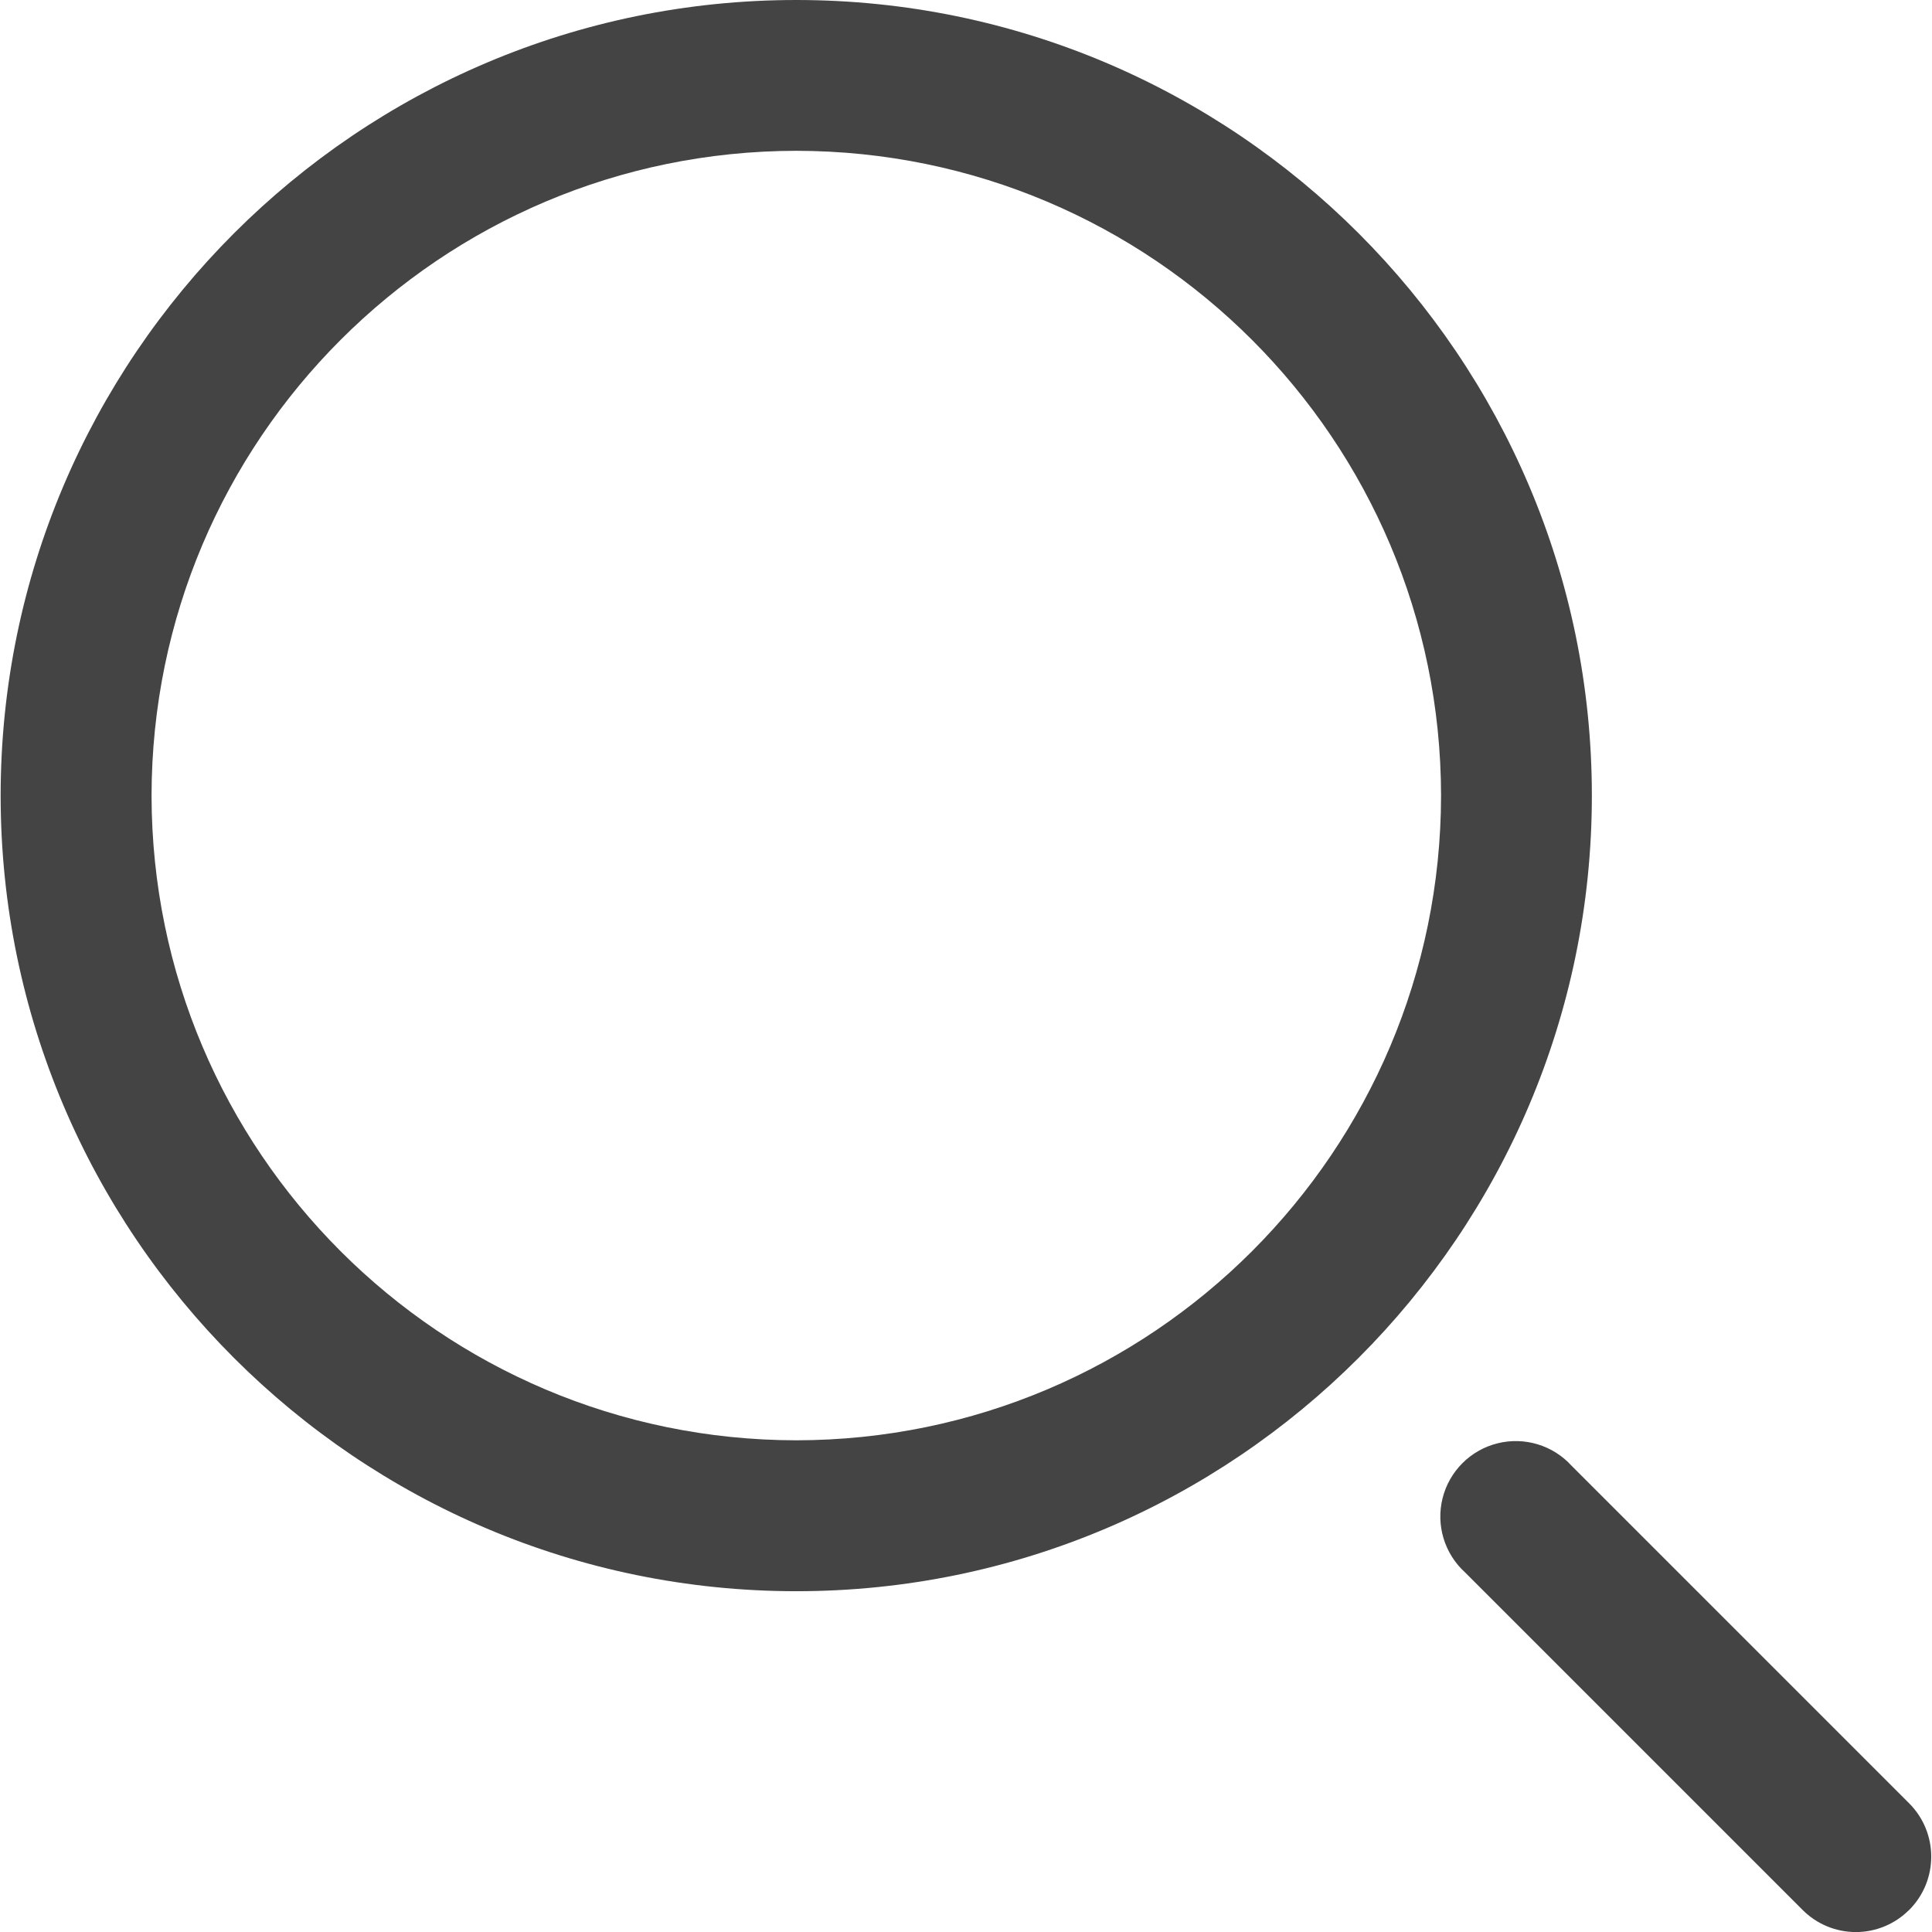
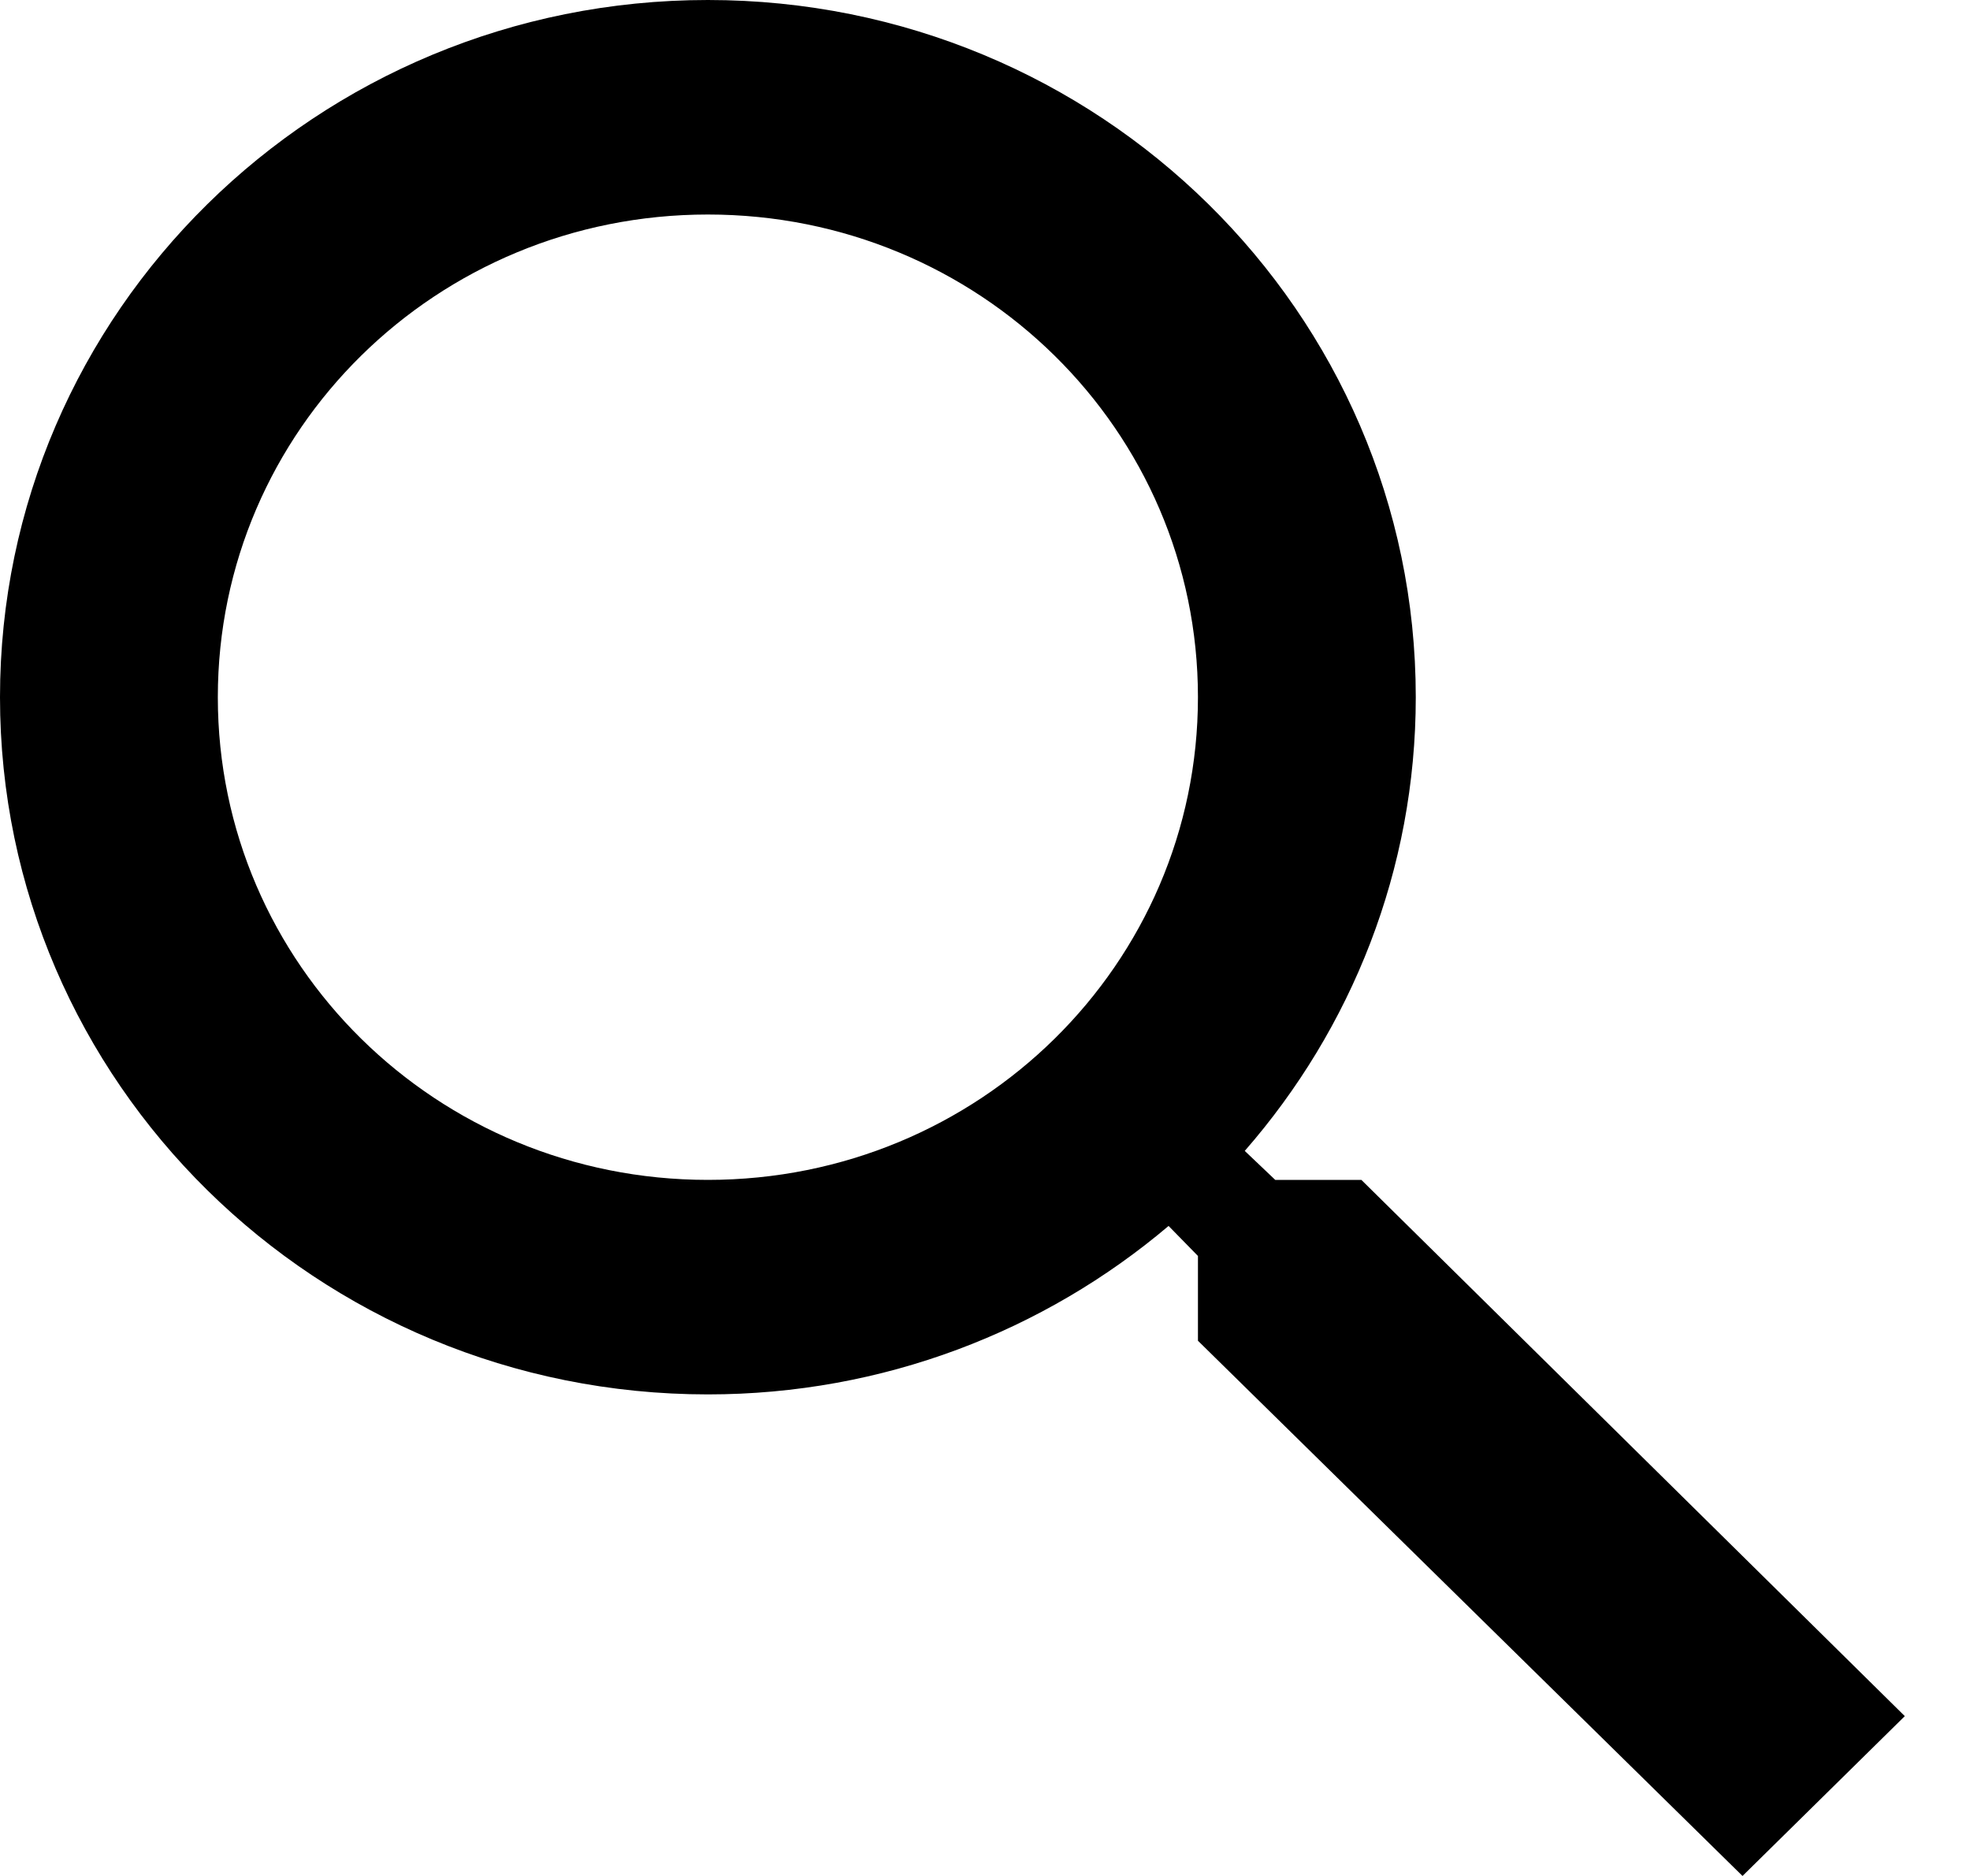
- <svg xmlns="http://www.w3.org/2000/svg" width="18" height="18" fill="none">
-   <path d="M7.42 14.825C3.331 14.825.006 11.5.006 7.412.007 3.325 3.332 0 7.419 0s7.412 3.325 7.412 7.412-3.325 7.413-7.412 7.413zm0-13.42a6.014 6.014 0 00-6.008 6.007 6.014 6.014 0 006.007 6.007 6.014 6.014 0 006.007-6.007A6.014 6.014 0 007.42 1.405zm10.367 16.39a.703.703 0 000-.994l-3.144-3.144a.703.703 0 10-.993.993l3.144 3.144a.7.7 0 00.993 0z" fill="#444" />
+ <svg xmlns="http://www.w3.org/2000/svg" width="21" height="20" viewBox="0 0 21 20" fill="none">
+   <path d="M14.512 12.579H13.594L13.269 12.27C14.407 10.966 15.092 9.274 15.092 7.433C15.092 3.328 11.714 0 7.546 0C3.378 0 0 3.328 0 7.433C0 11.538 3.378 14.866 7.546 14.866C9.415 14.866 11.133 14.191 12.457 13.07L12.77 13.39V14.294L18.575 20L20.305 18.296L14.512 12.579V12.579ZM7.546 12.579C4.655 12.579 2.322 10.28 2.322 7.433C2.322 4.585 4.655 2.287 7.546 2.287C10.437 2.287 12.77 4.585 12.77 7.433C12.77 10.28 10.437 12.579 7.546 12.579Z" fill="black" />
</svg>
